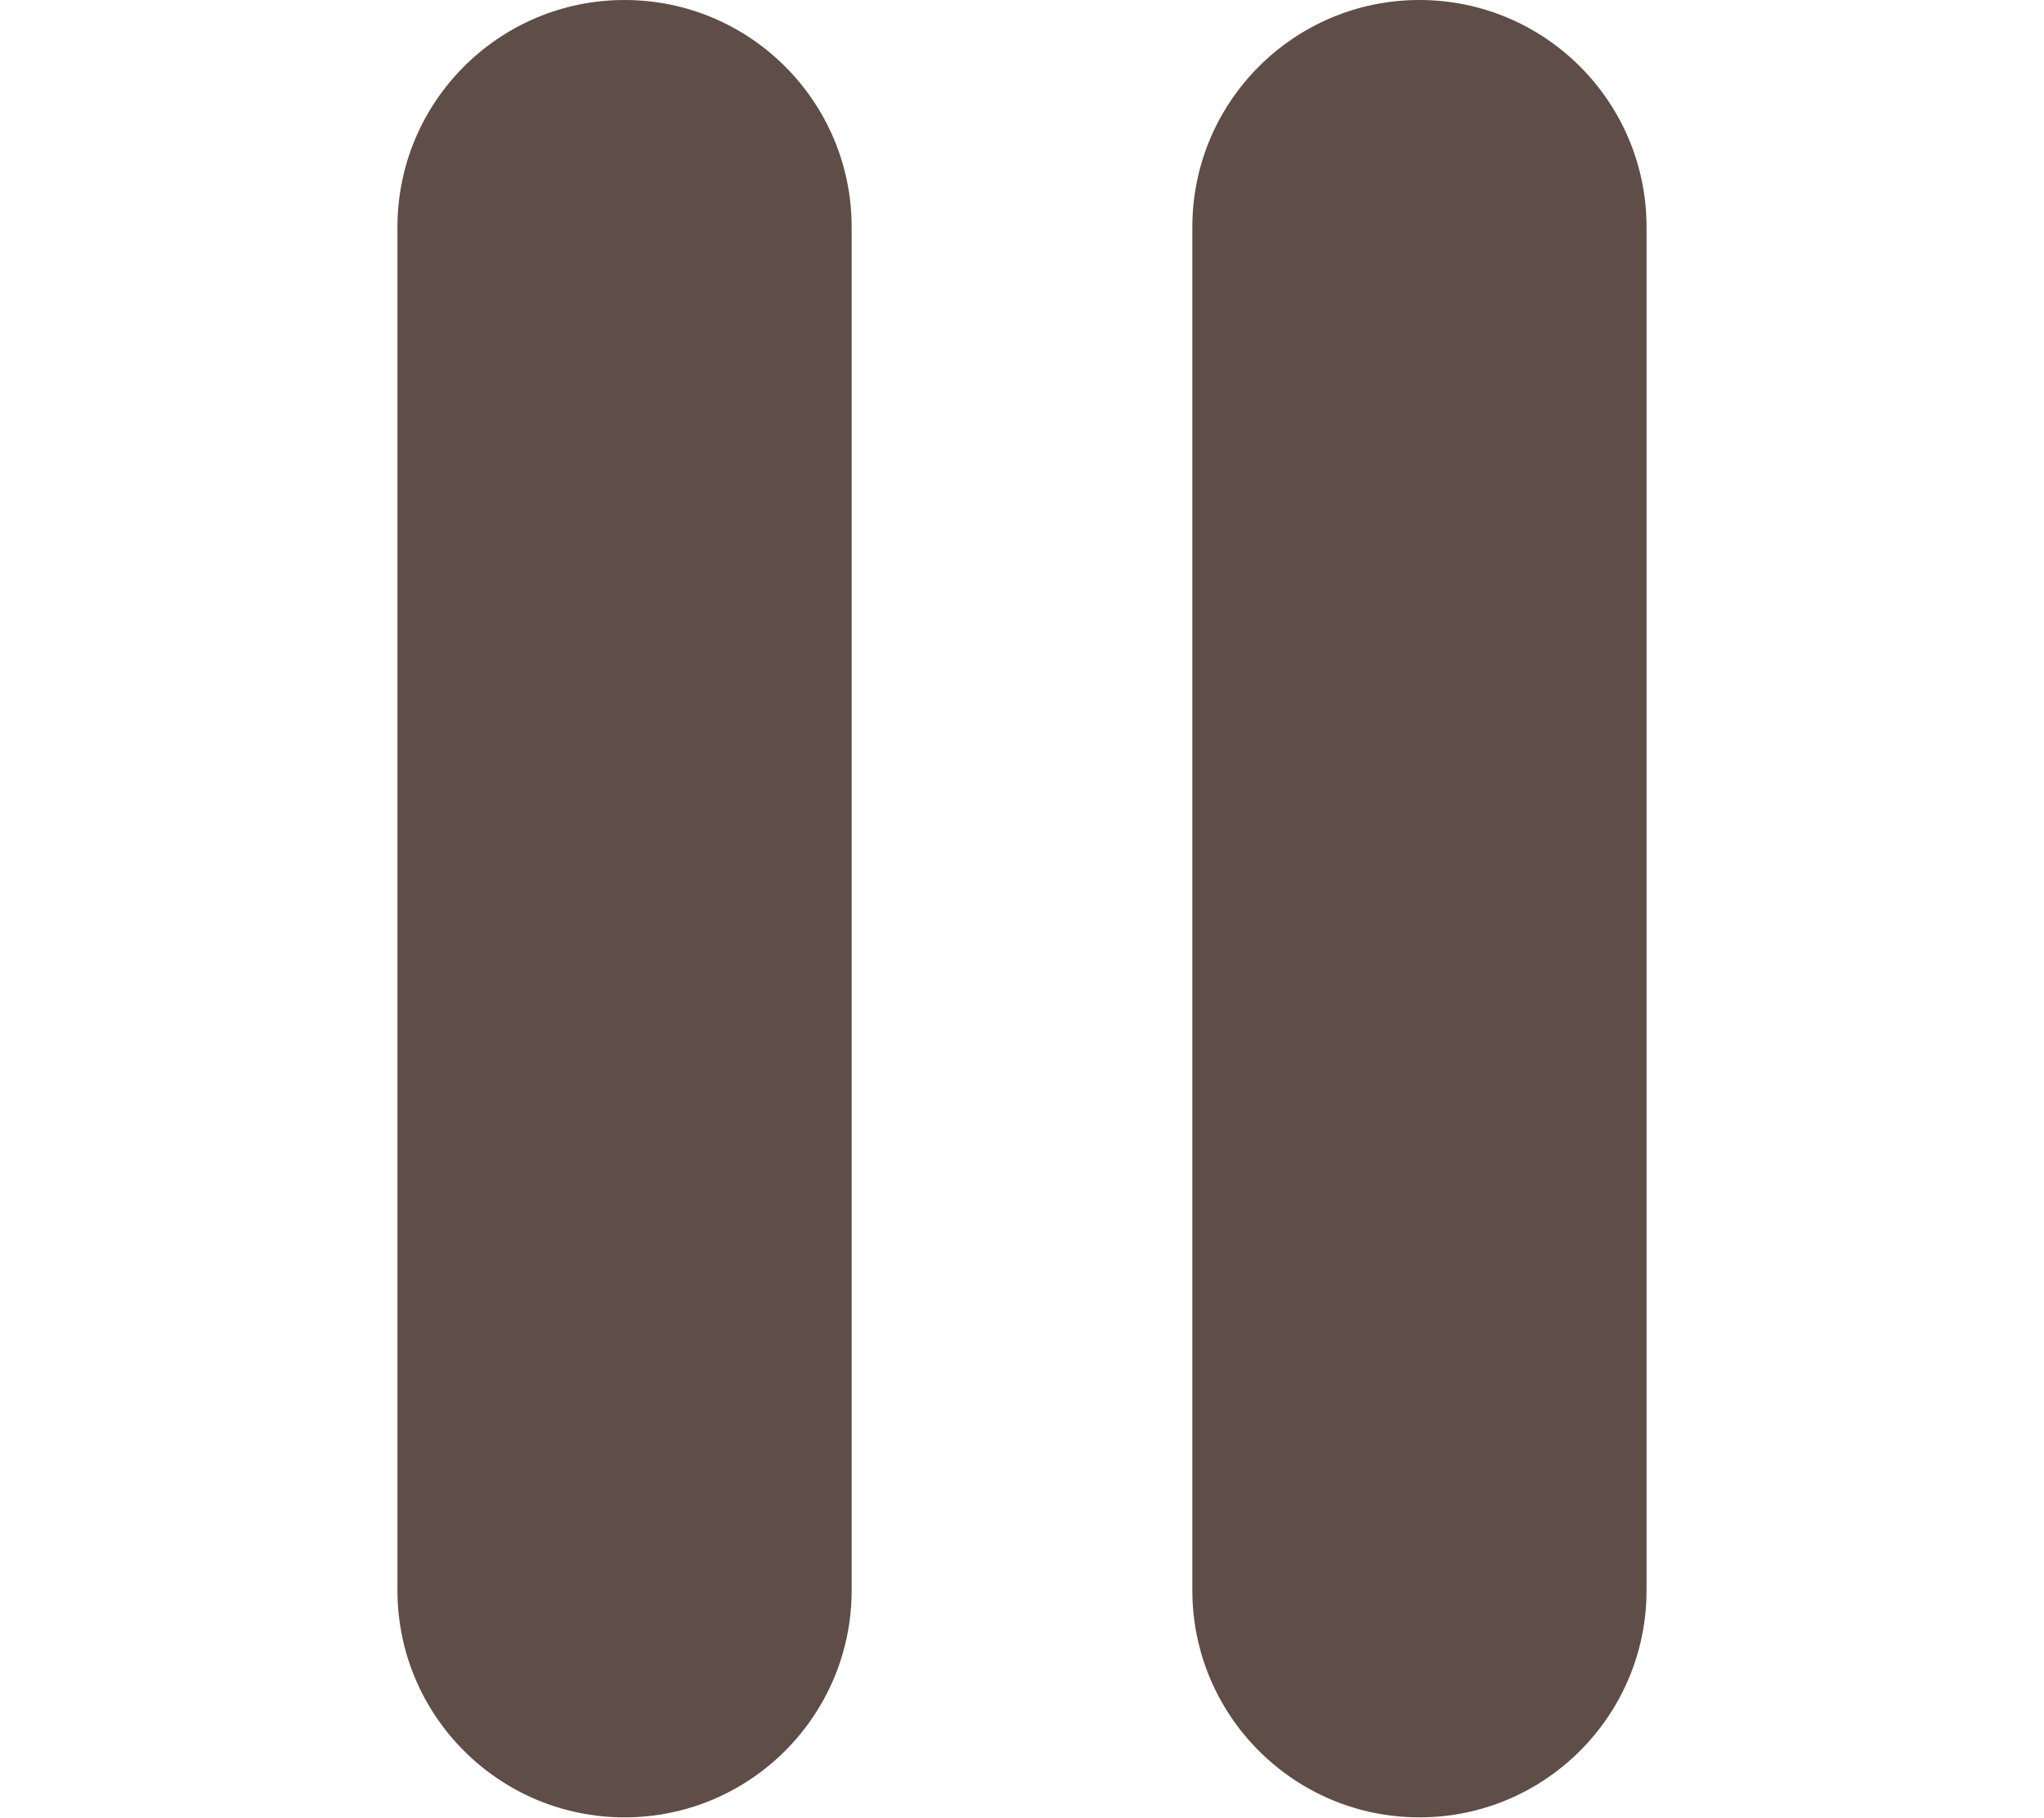
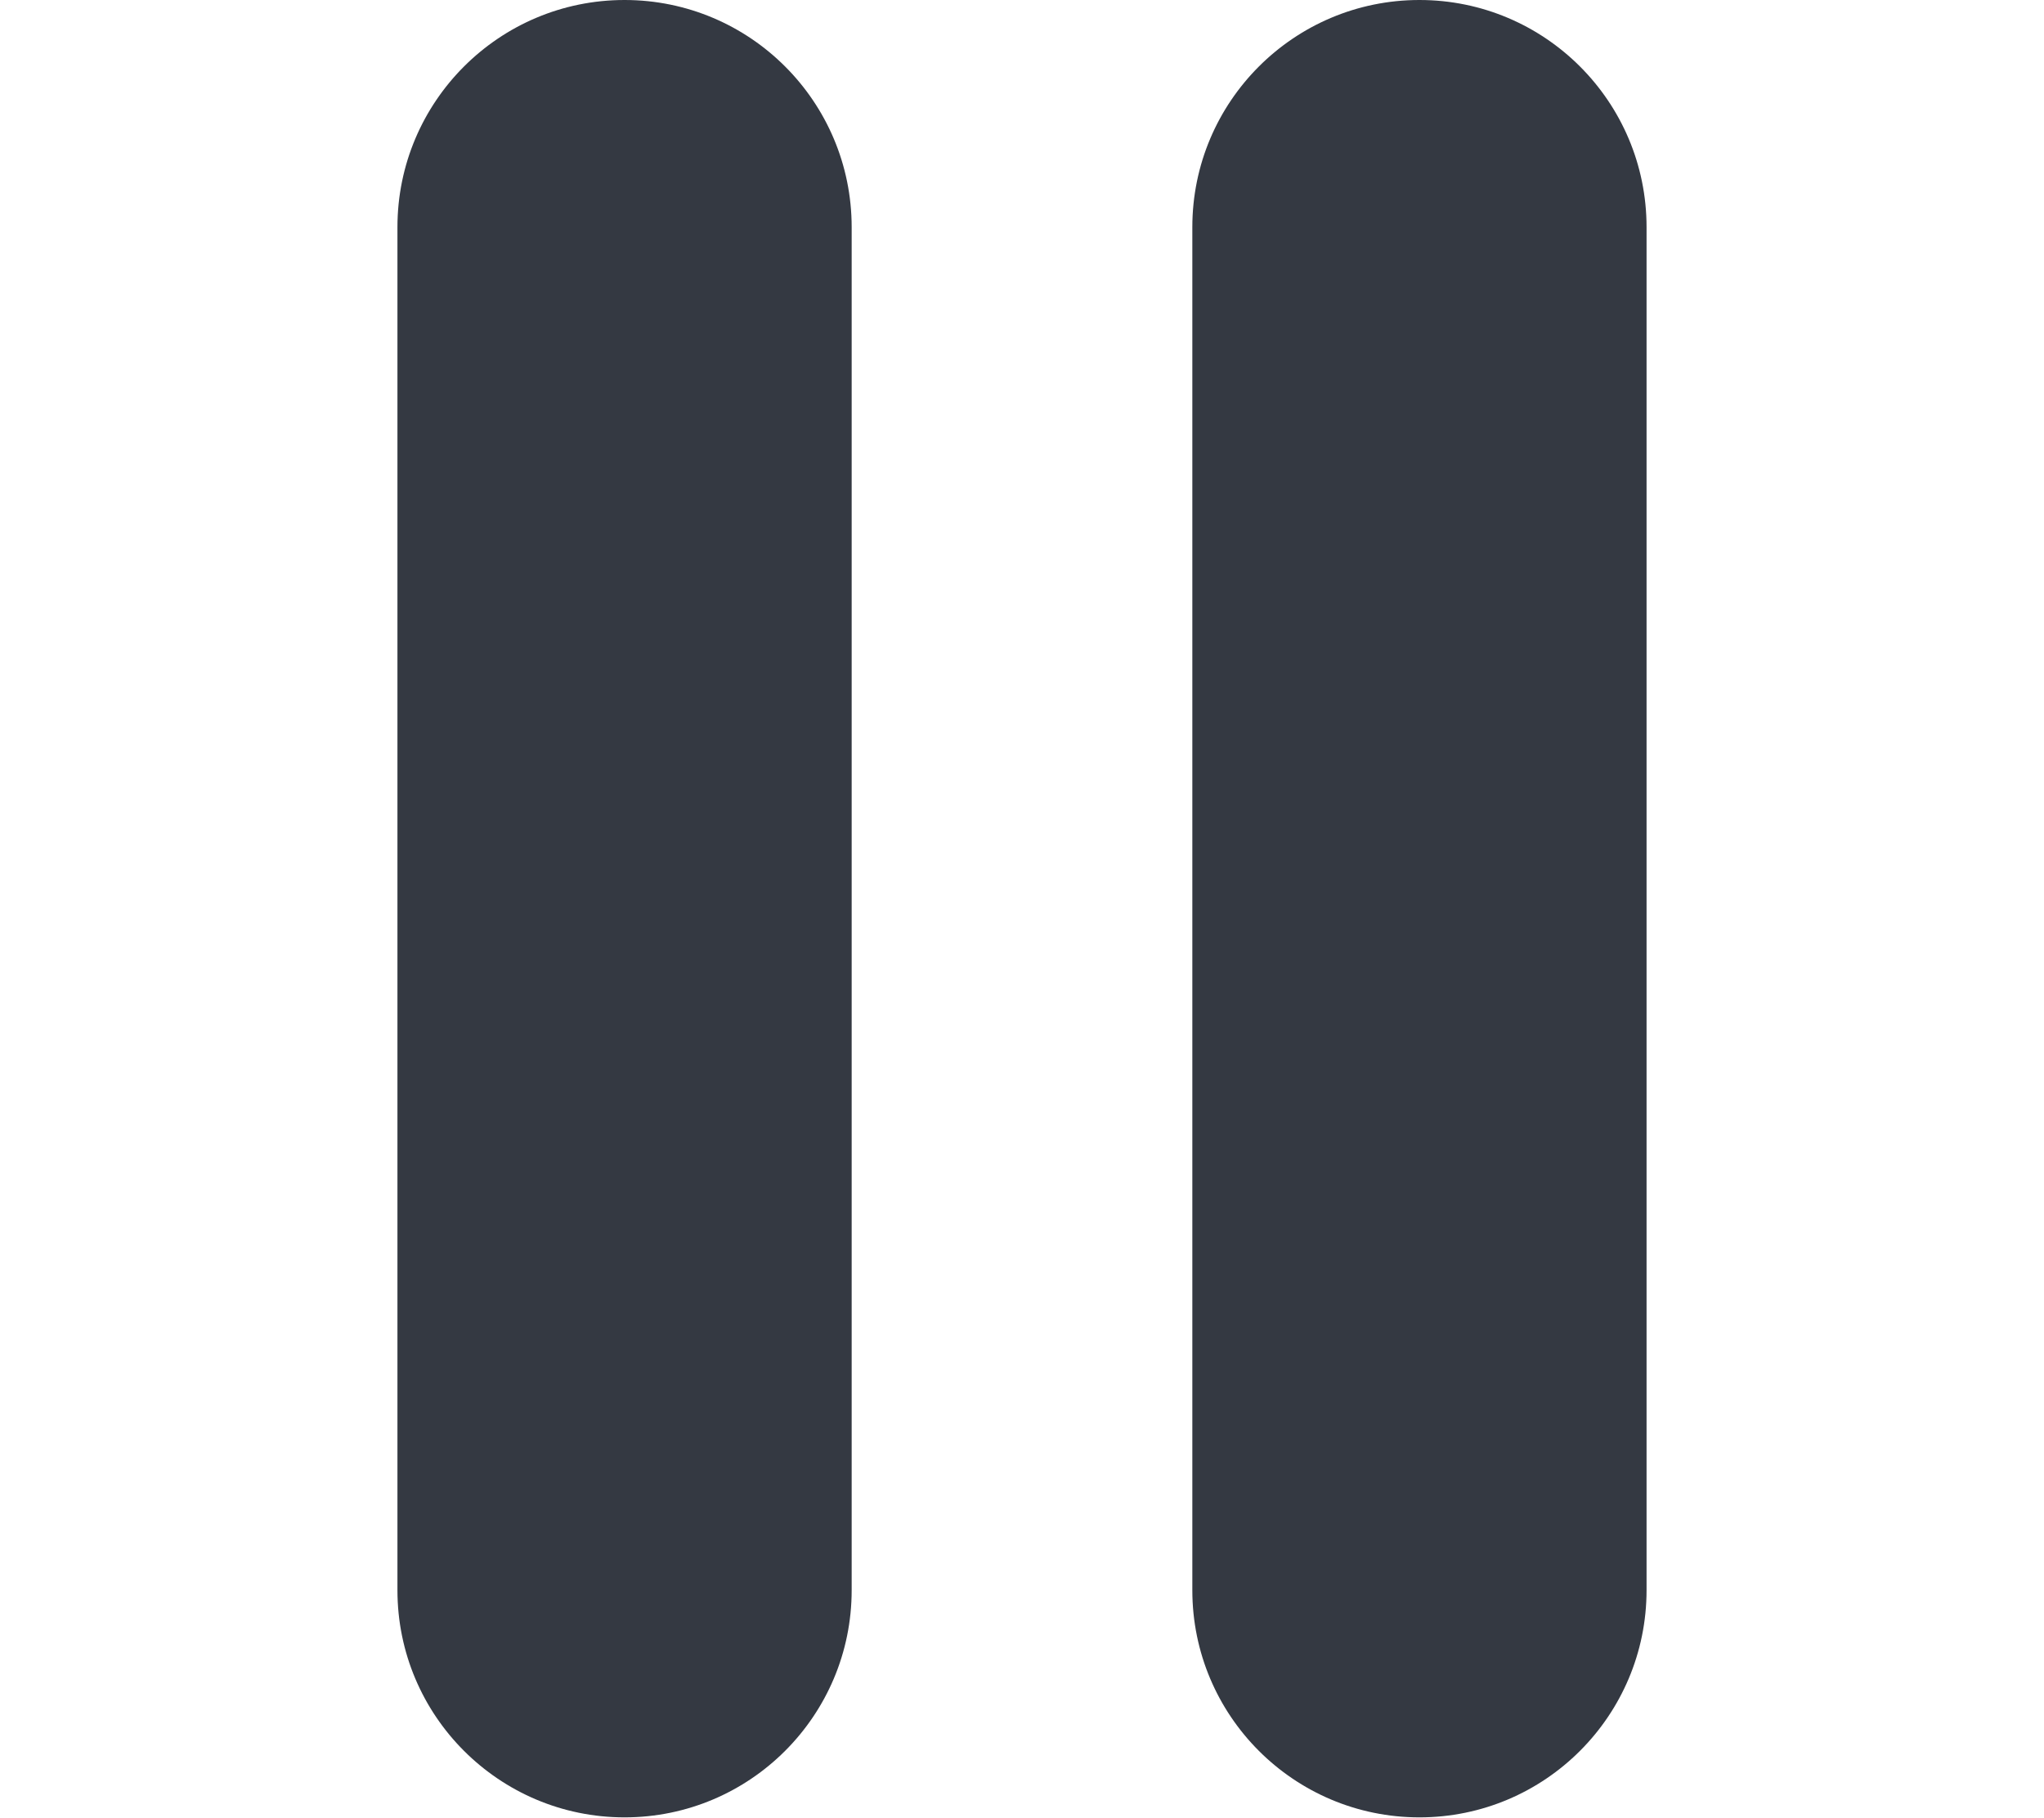
<svg xmlns="http://www.w3.org/2000/svg" width="18" height="16" viewBox="0 0 18 16" fill="none">
-   <rect x="3.5" width="4" height="16" rx="2" fill="#5F4D47" />
-   <rect x="10.5" width="4" height="16" rx="2" fill="#5F4D47" />
+   <rect x="3.5" width="4" height="16" rx="2" fill="#343942" />
+   <rect x="10.5" width="4" height="16" rx="2" fill="#343942" />
</svg>
